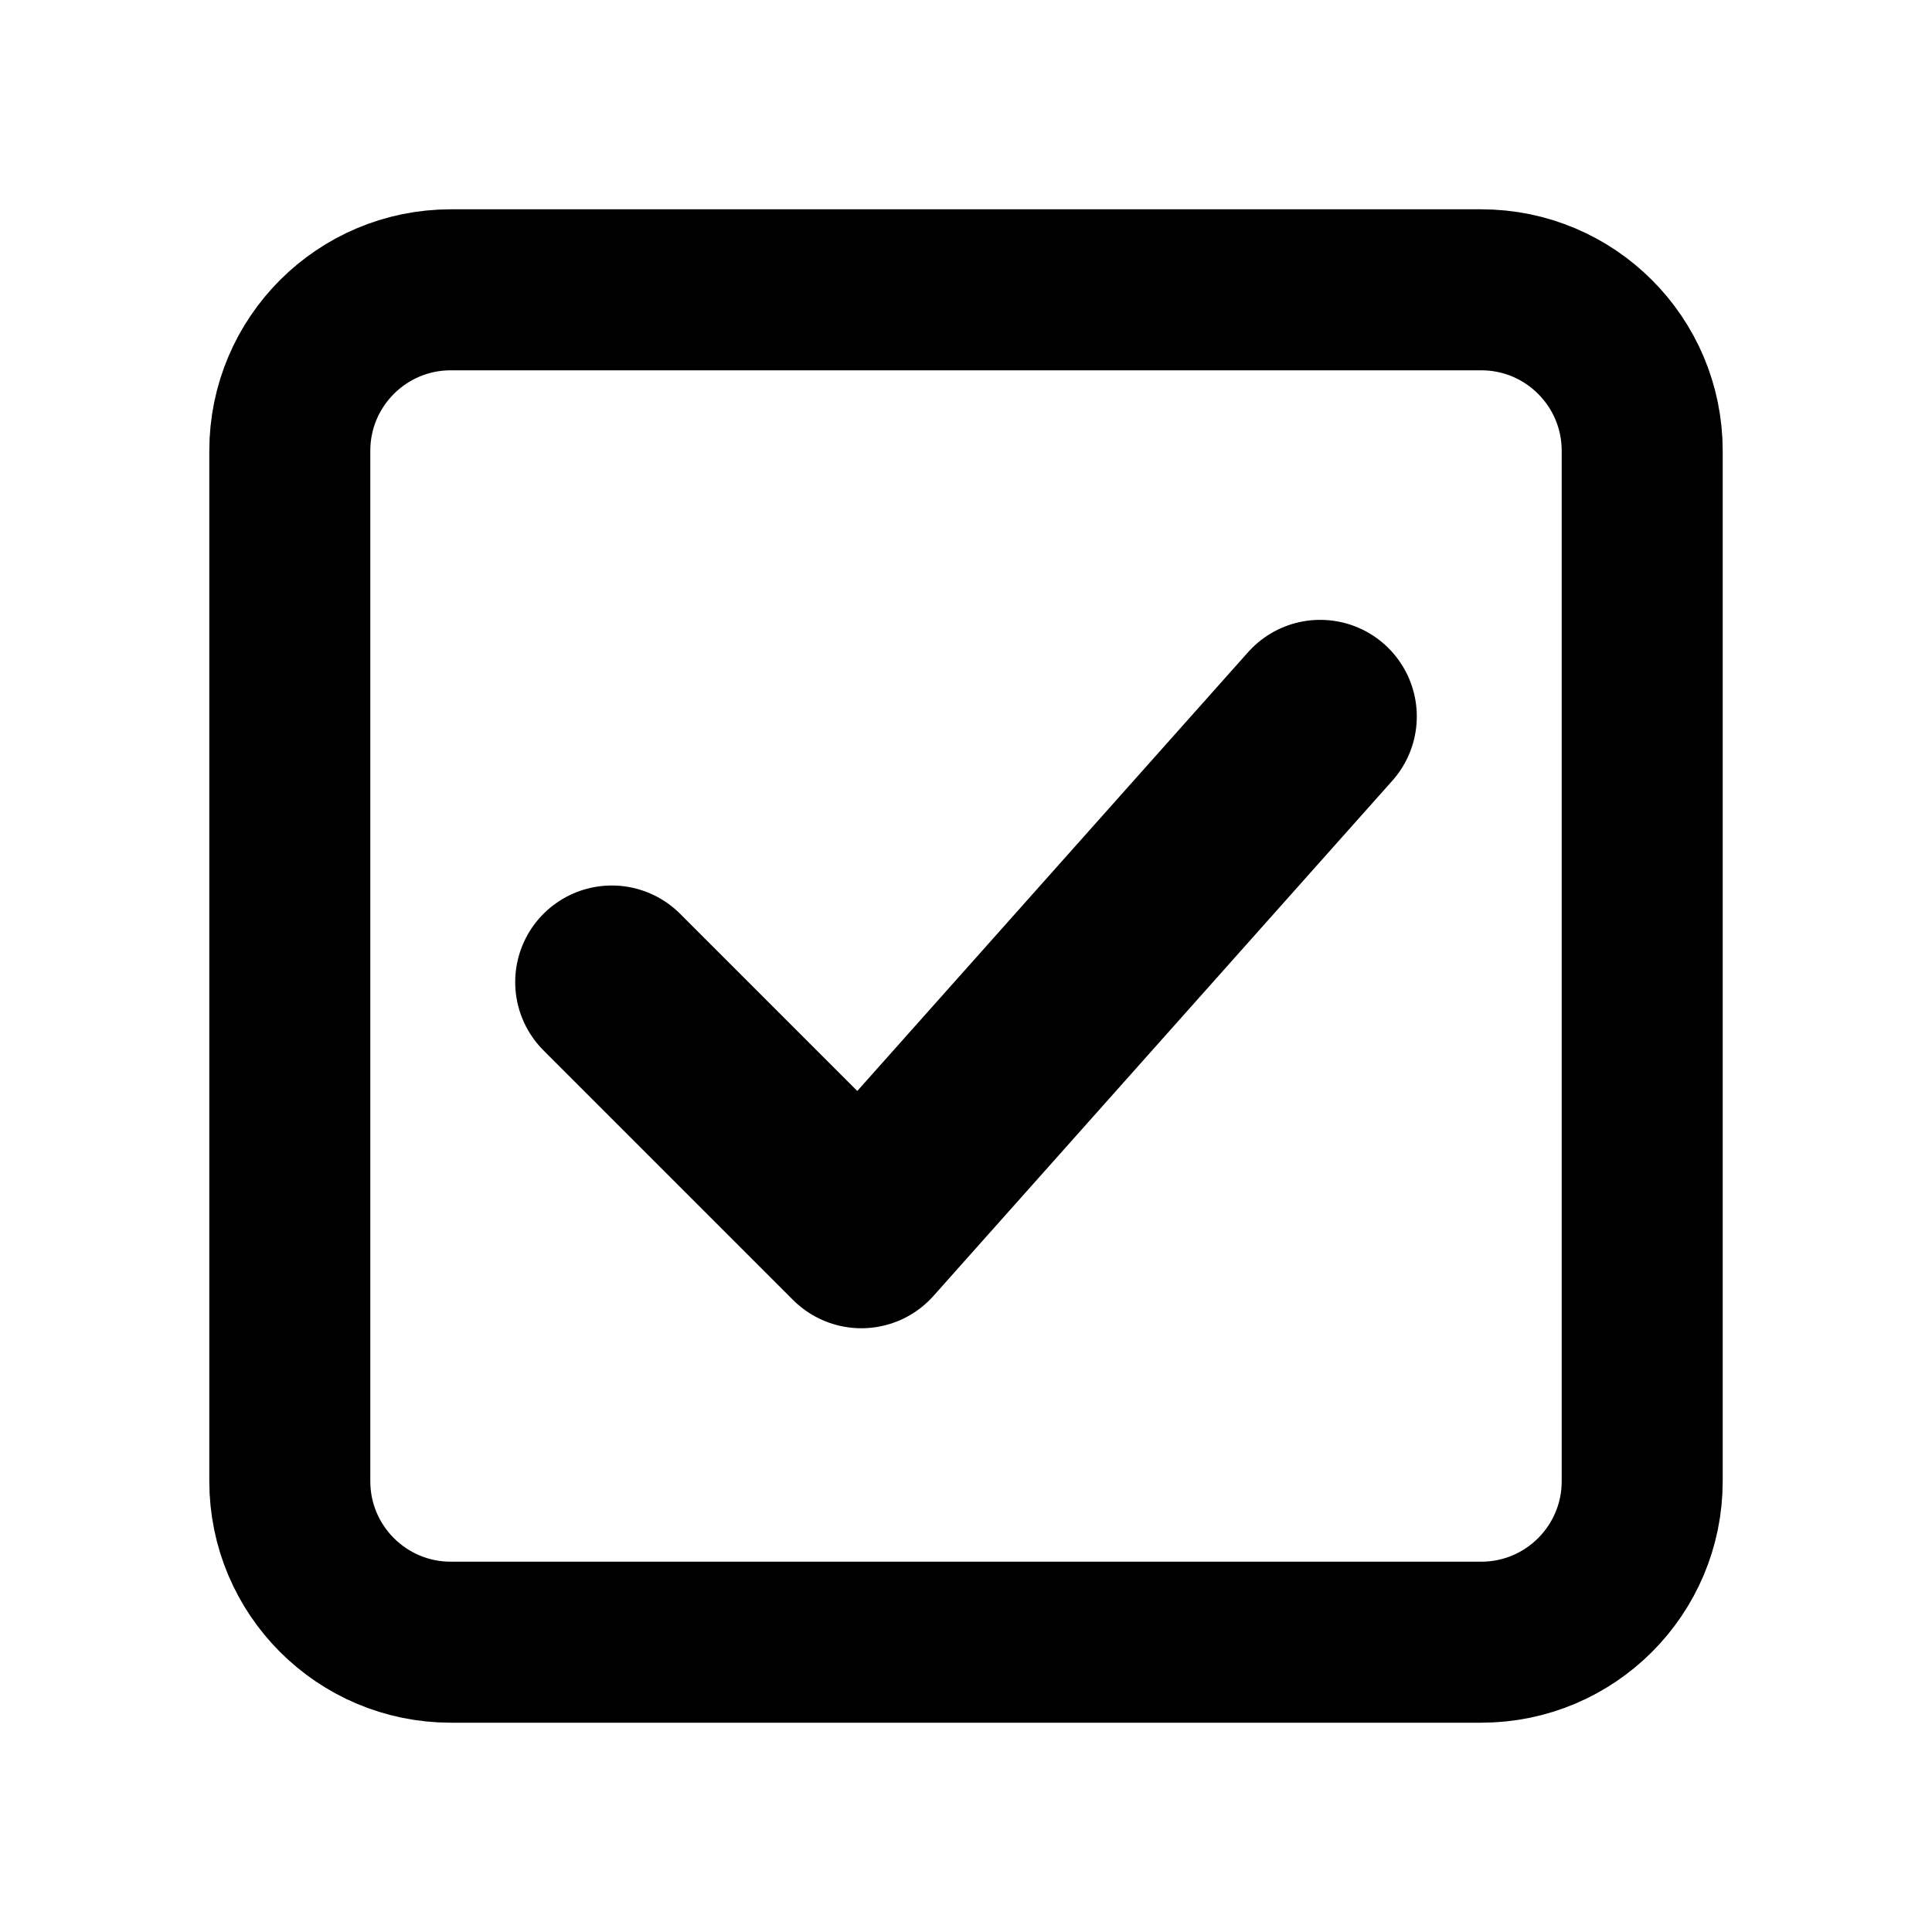
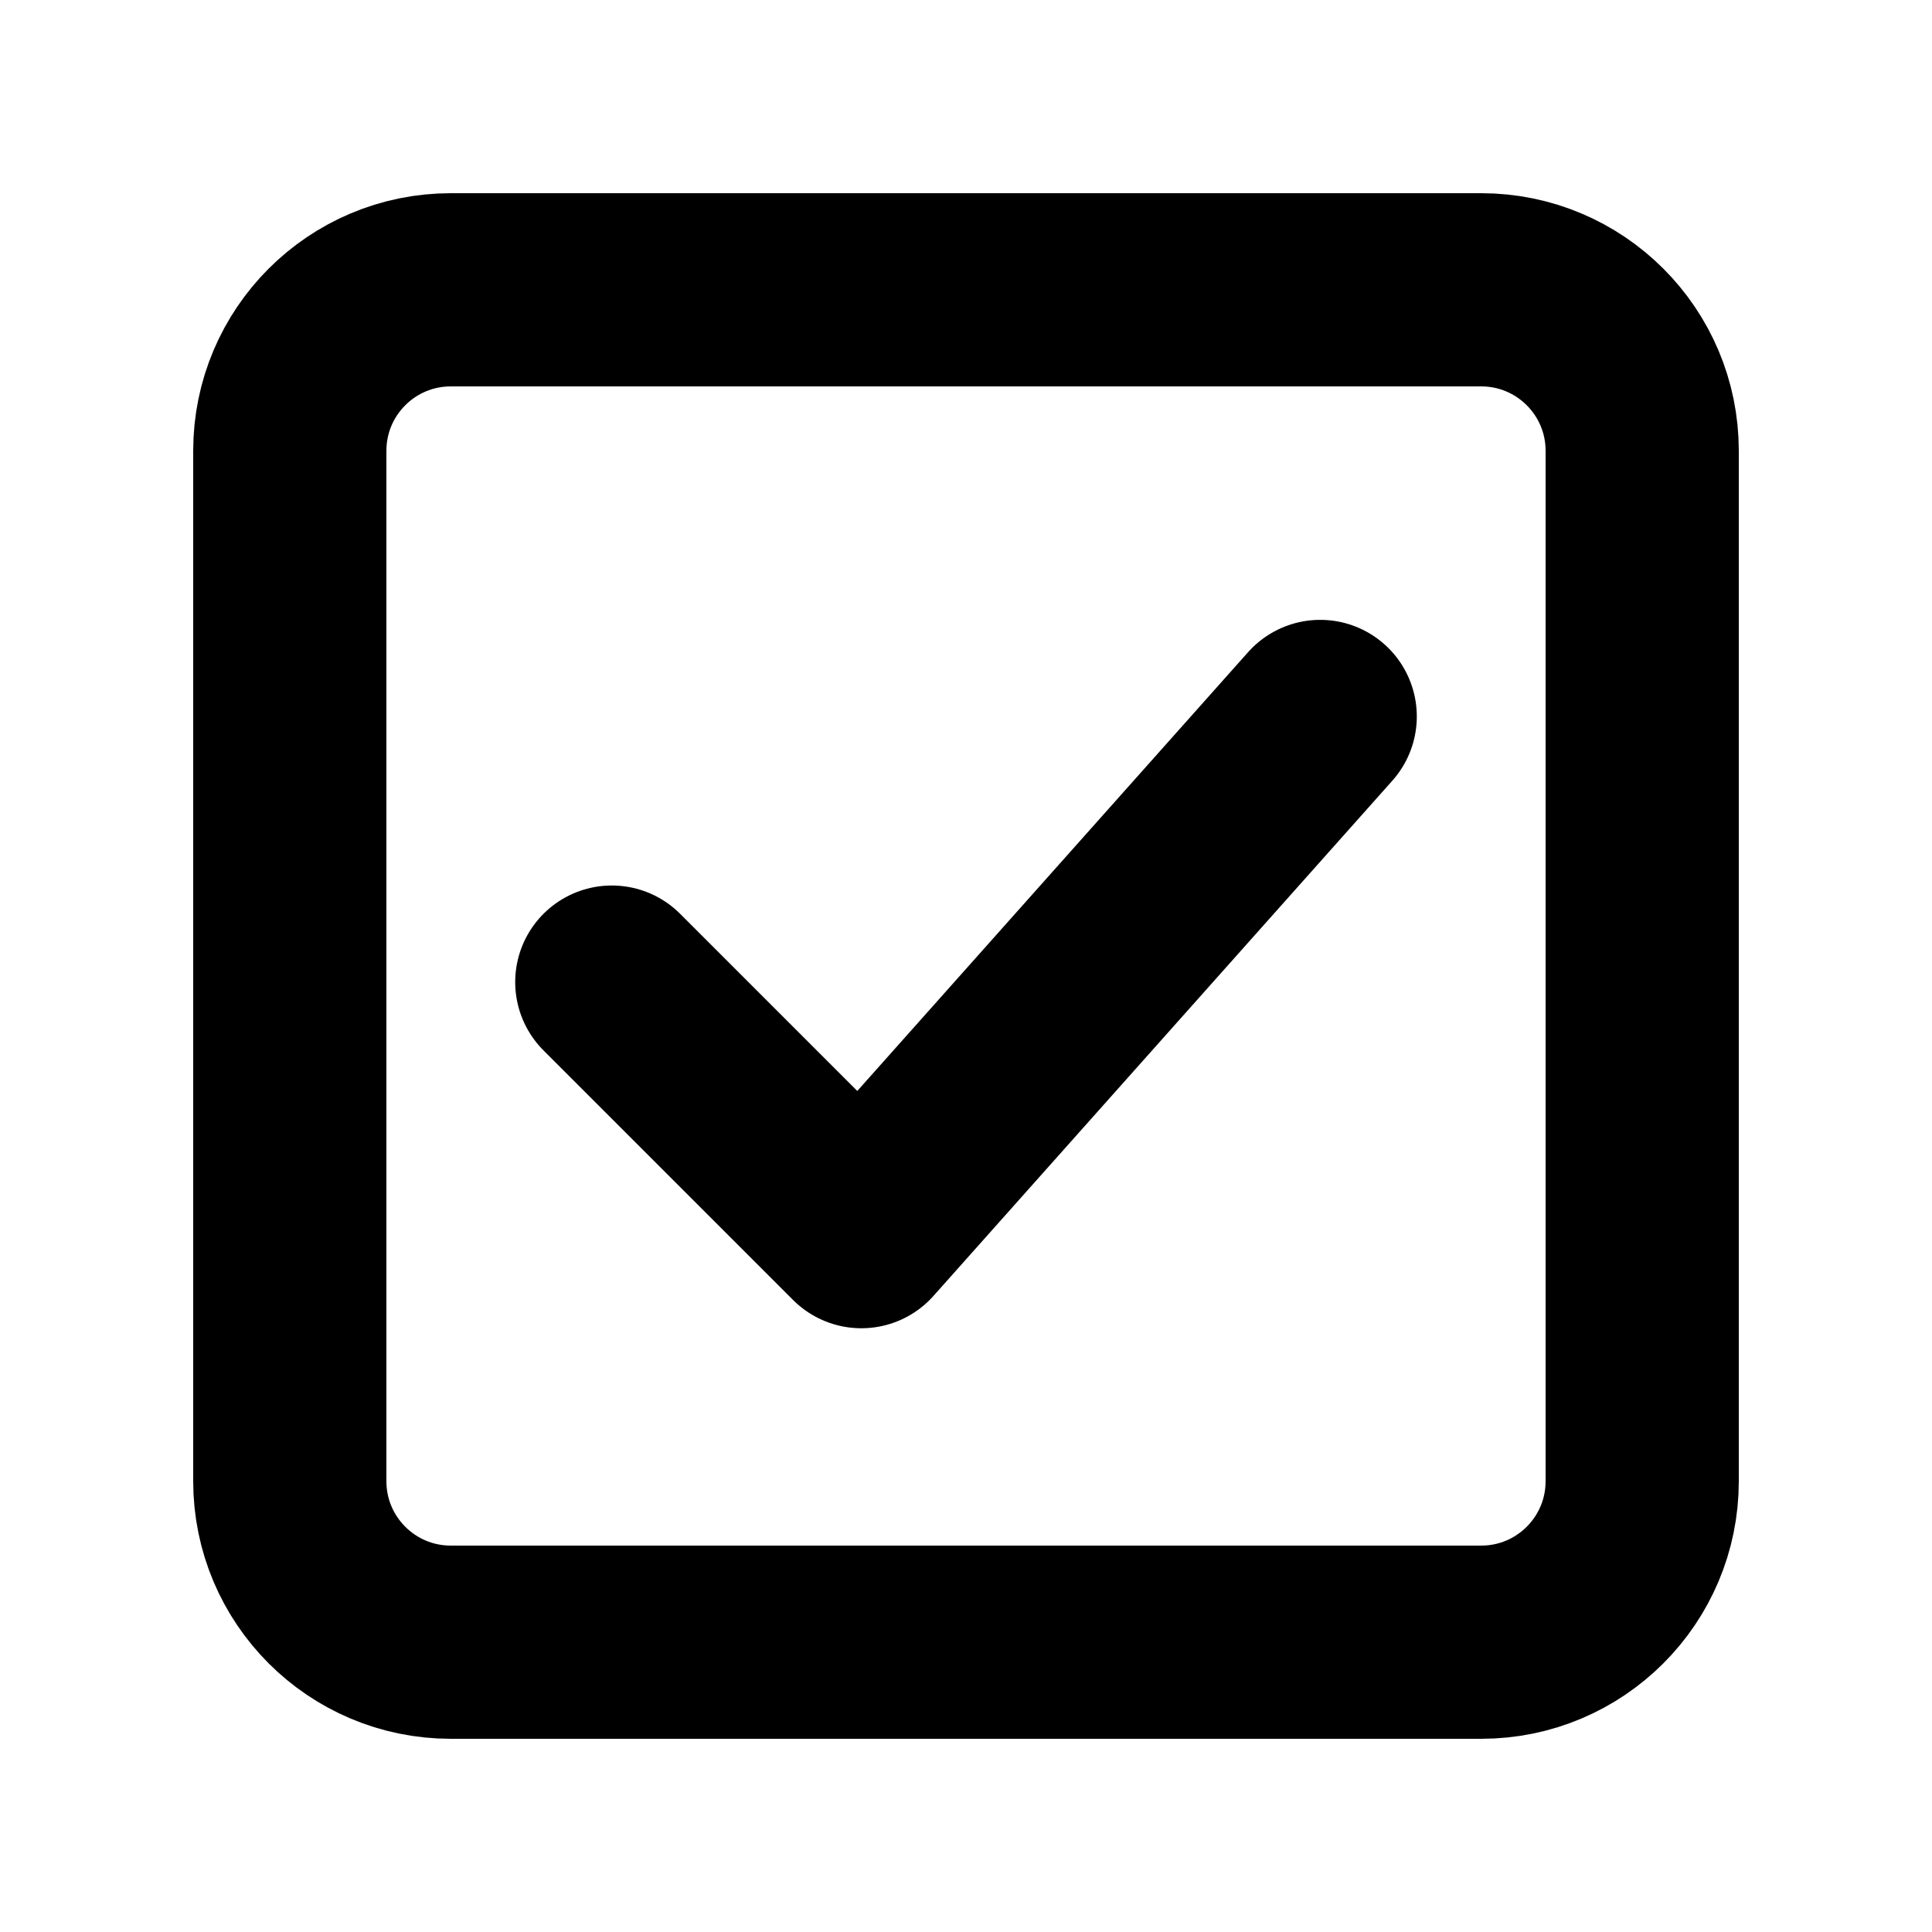
<svg xmlns="http://www.w3.org/2000/svg" viewBox="0 0 24 24" width="24" height="24" fill="none">
-   <path d="M5.6 3.6h12.8a2 2 0 0 1 2 2v12.8a2 2 0 0 1-2 2H5.6a2 2 0 0 1-2-2V5.6a2 2 0 0 1 2-2Z" stroke="currentColor" stroke-width="2" stroke-linecap="round" stroke-linejoin="round" />
+   <path d="M5.6 3.6h12.8a2 2 0 0 1 2 2v12.8a2 2 0 0 1-2 2H5.6a2 2 0 0 1-2-2V5.6a2 2 0 0 1 2-2Z" stroke="currentColor" stroke-width="2.4" stroke-linecap="round" stroke-linejoin="round" />
  <path d="M7.6 12.2 10.7 15.3 16.4 8.9" stroke="currentColor" stroke-width="2.4" stroke-linecap="round" stroke-linejoin="round" />
</svg>
